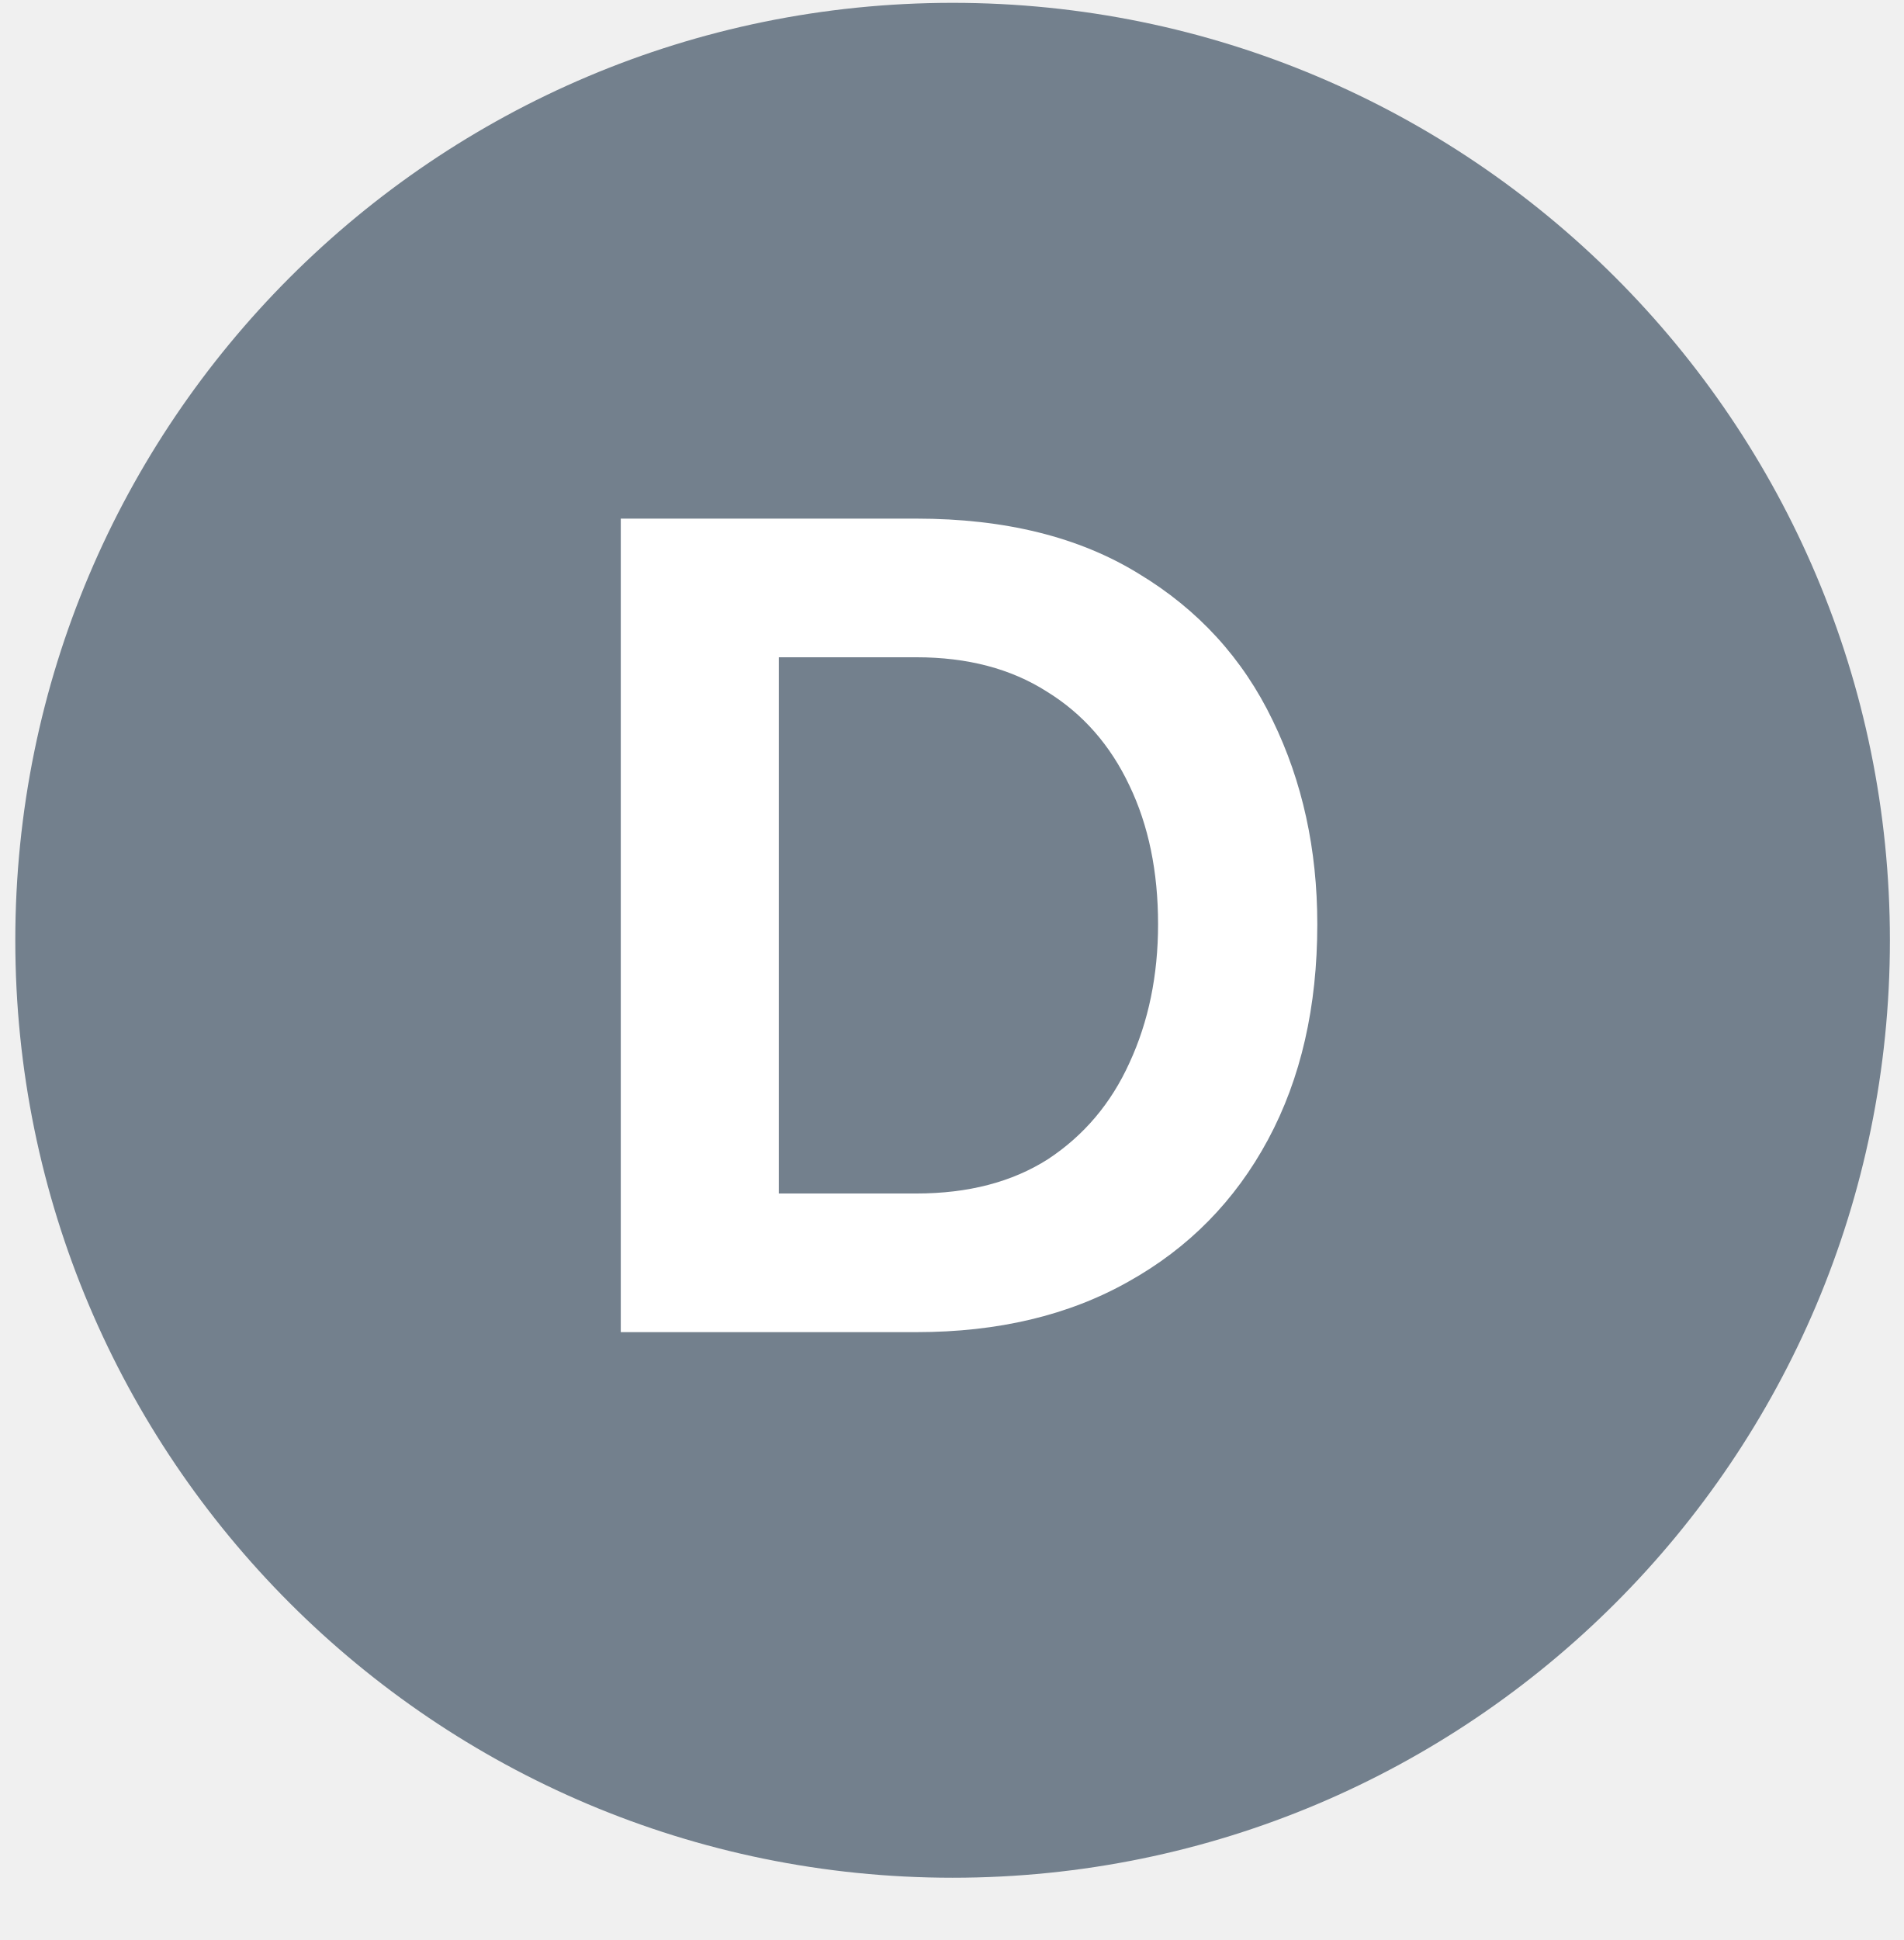
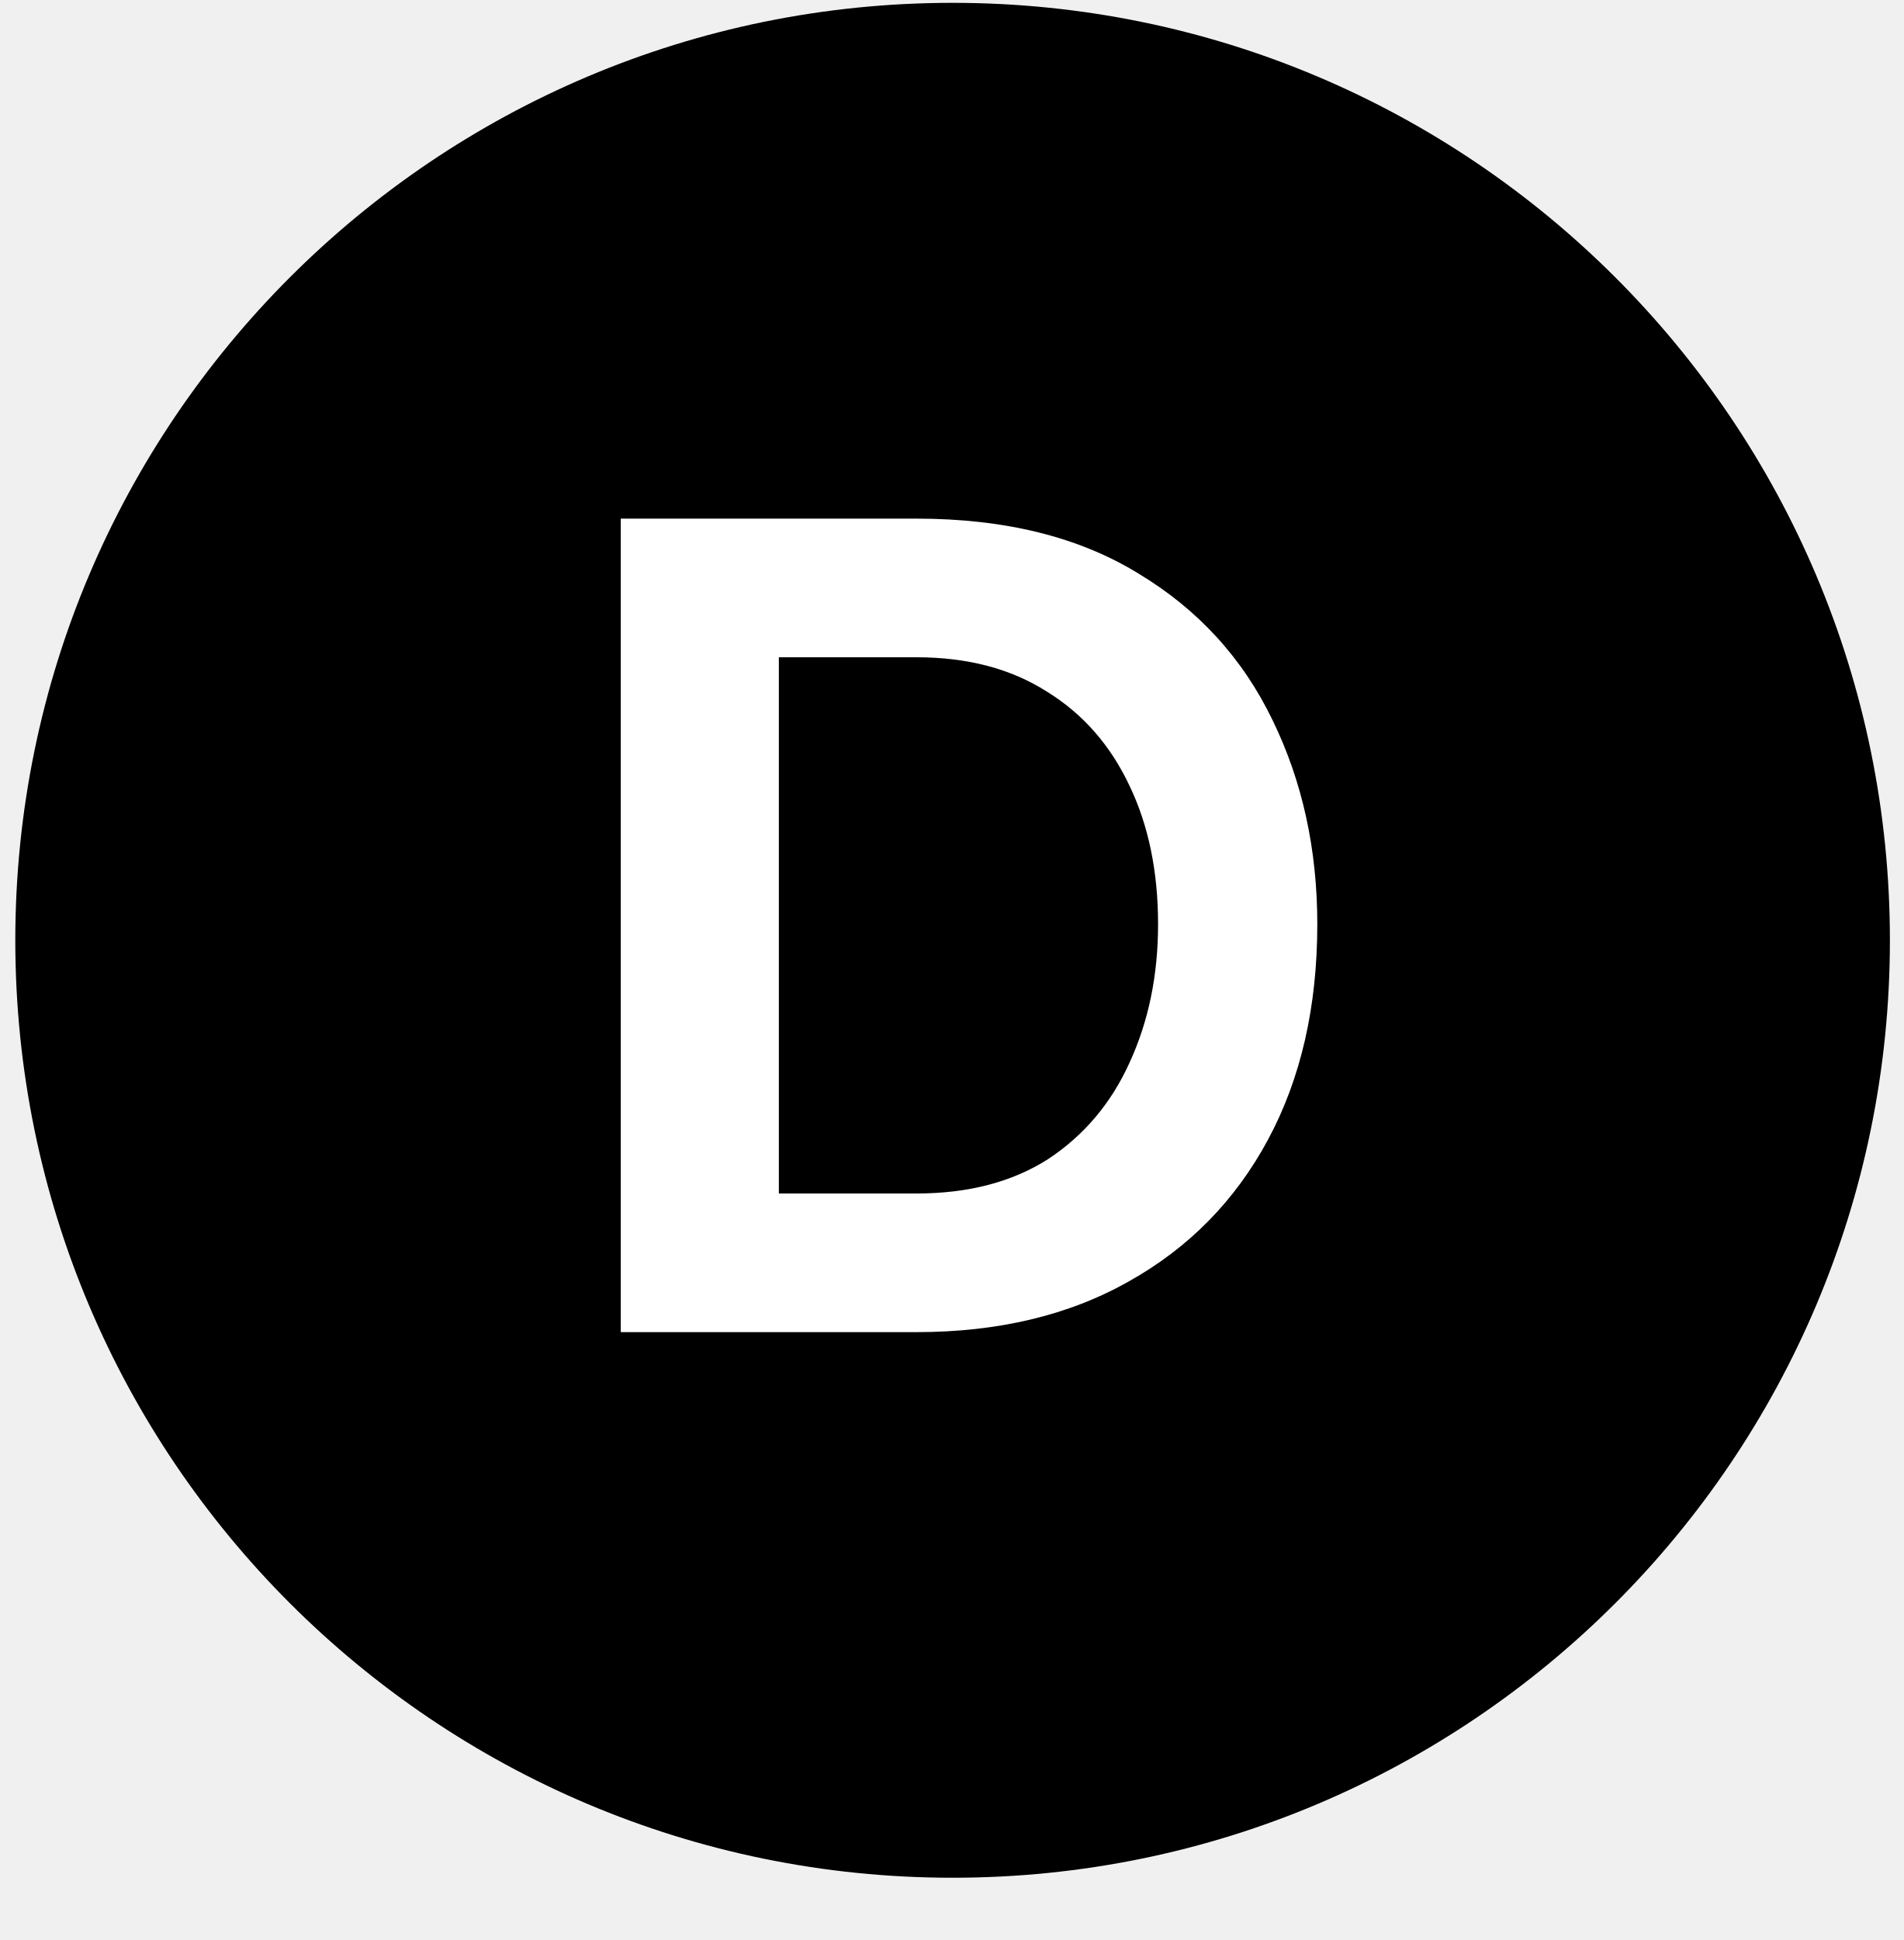
<svg xmlns="http://www.w3.org/2000/svg" width="53" height="54" viewBox="0 0 53 54" fill="none">
-   <circle cx="26.52" cy="26.173" r="26.094" fill="#73808D" />
-   <path d="M17.282 37.08V14.436H25.511C27.977 14.436 30.039 14.946 31.698 15.967C33.356 16.966 34.6 18.327 35.429 20.049C36.258 21.75 36.673 23.642 36.673 25.726C36.673 28.022 36.216 30.021 35.301 31.722C34.387 33.422 33.09 34.741 31.411 35.676C29.752 36.612 27.786 37.08 25.511 37.08H17.282ZM32.24 25.726C32.24 24.259 31.974 22.972 31.443 21.867C30.911 20.74 30.146 19.868 29.146 19.252C28.147 18.614 26.935 18.295 25.511 18.295H21.683V33.221H25.511C26.956 33.221 28.179 32.902 29.178 32.264C30.177 31.605 30.932 30.712 31.443 29.585C31.974 28.437 32.24 27.15 32.24 25.726Z" fill="white" />
+   <circle cx="26.52" cy="26.173" r="26.094" fill="#000" />
+   <path d="M17.282 37.08V14.436H25.511C27.977 14.436 30.039 14.946 31.698 15.967C33.356 16.966 34.6 18.327 35.429 20.049C36.258 21.75 36.673 23.642 36.673 25.726C36.673 28.022 36.216 30.021 35.301 31.722C34.387 33.422 33.09 34.741 31.411 35.676C29.752 36.612 27.786 37.08 25.511 37.08H17.282ZM32.24 25.726C32.24 24.259 31.974 22.972 31.443 21.867C30.911 20.74 30.146 19.868 29.146 19.252C28.147 18.614 26.935 18.295 25.511 18.295H21.683V33.221H25.511C26.956 33.221 28.179 32.902 29.178 32.264C30.177 31.605 30.932 30.712 31.443 29.585C31.974 28.437 32.24 27.15 32.24 25.726Z" fill="#fff" />
</svg>
